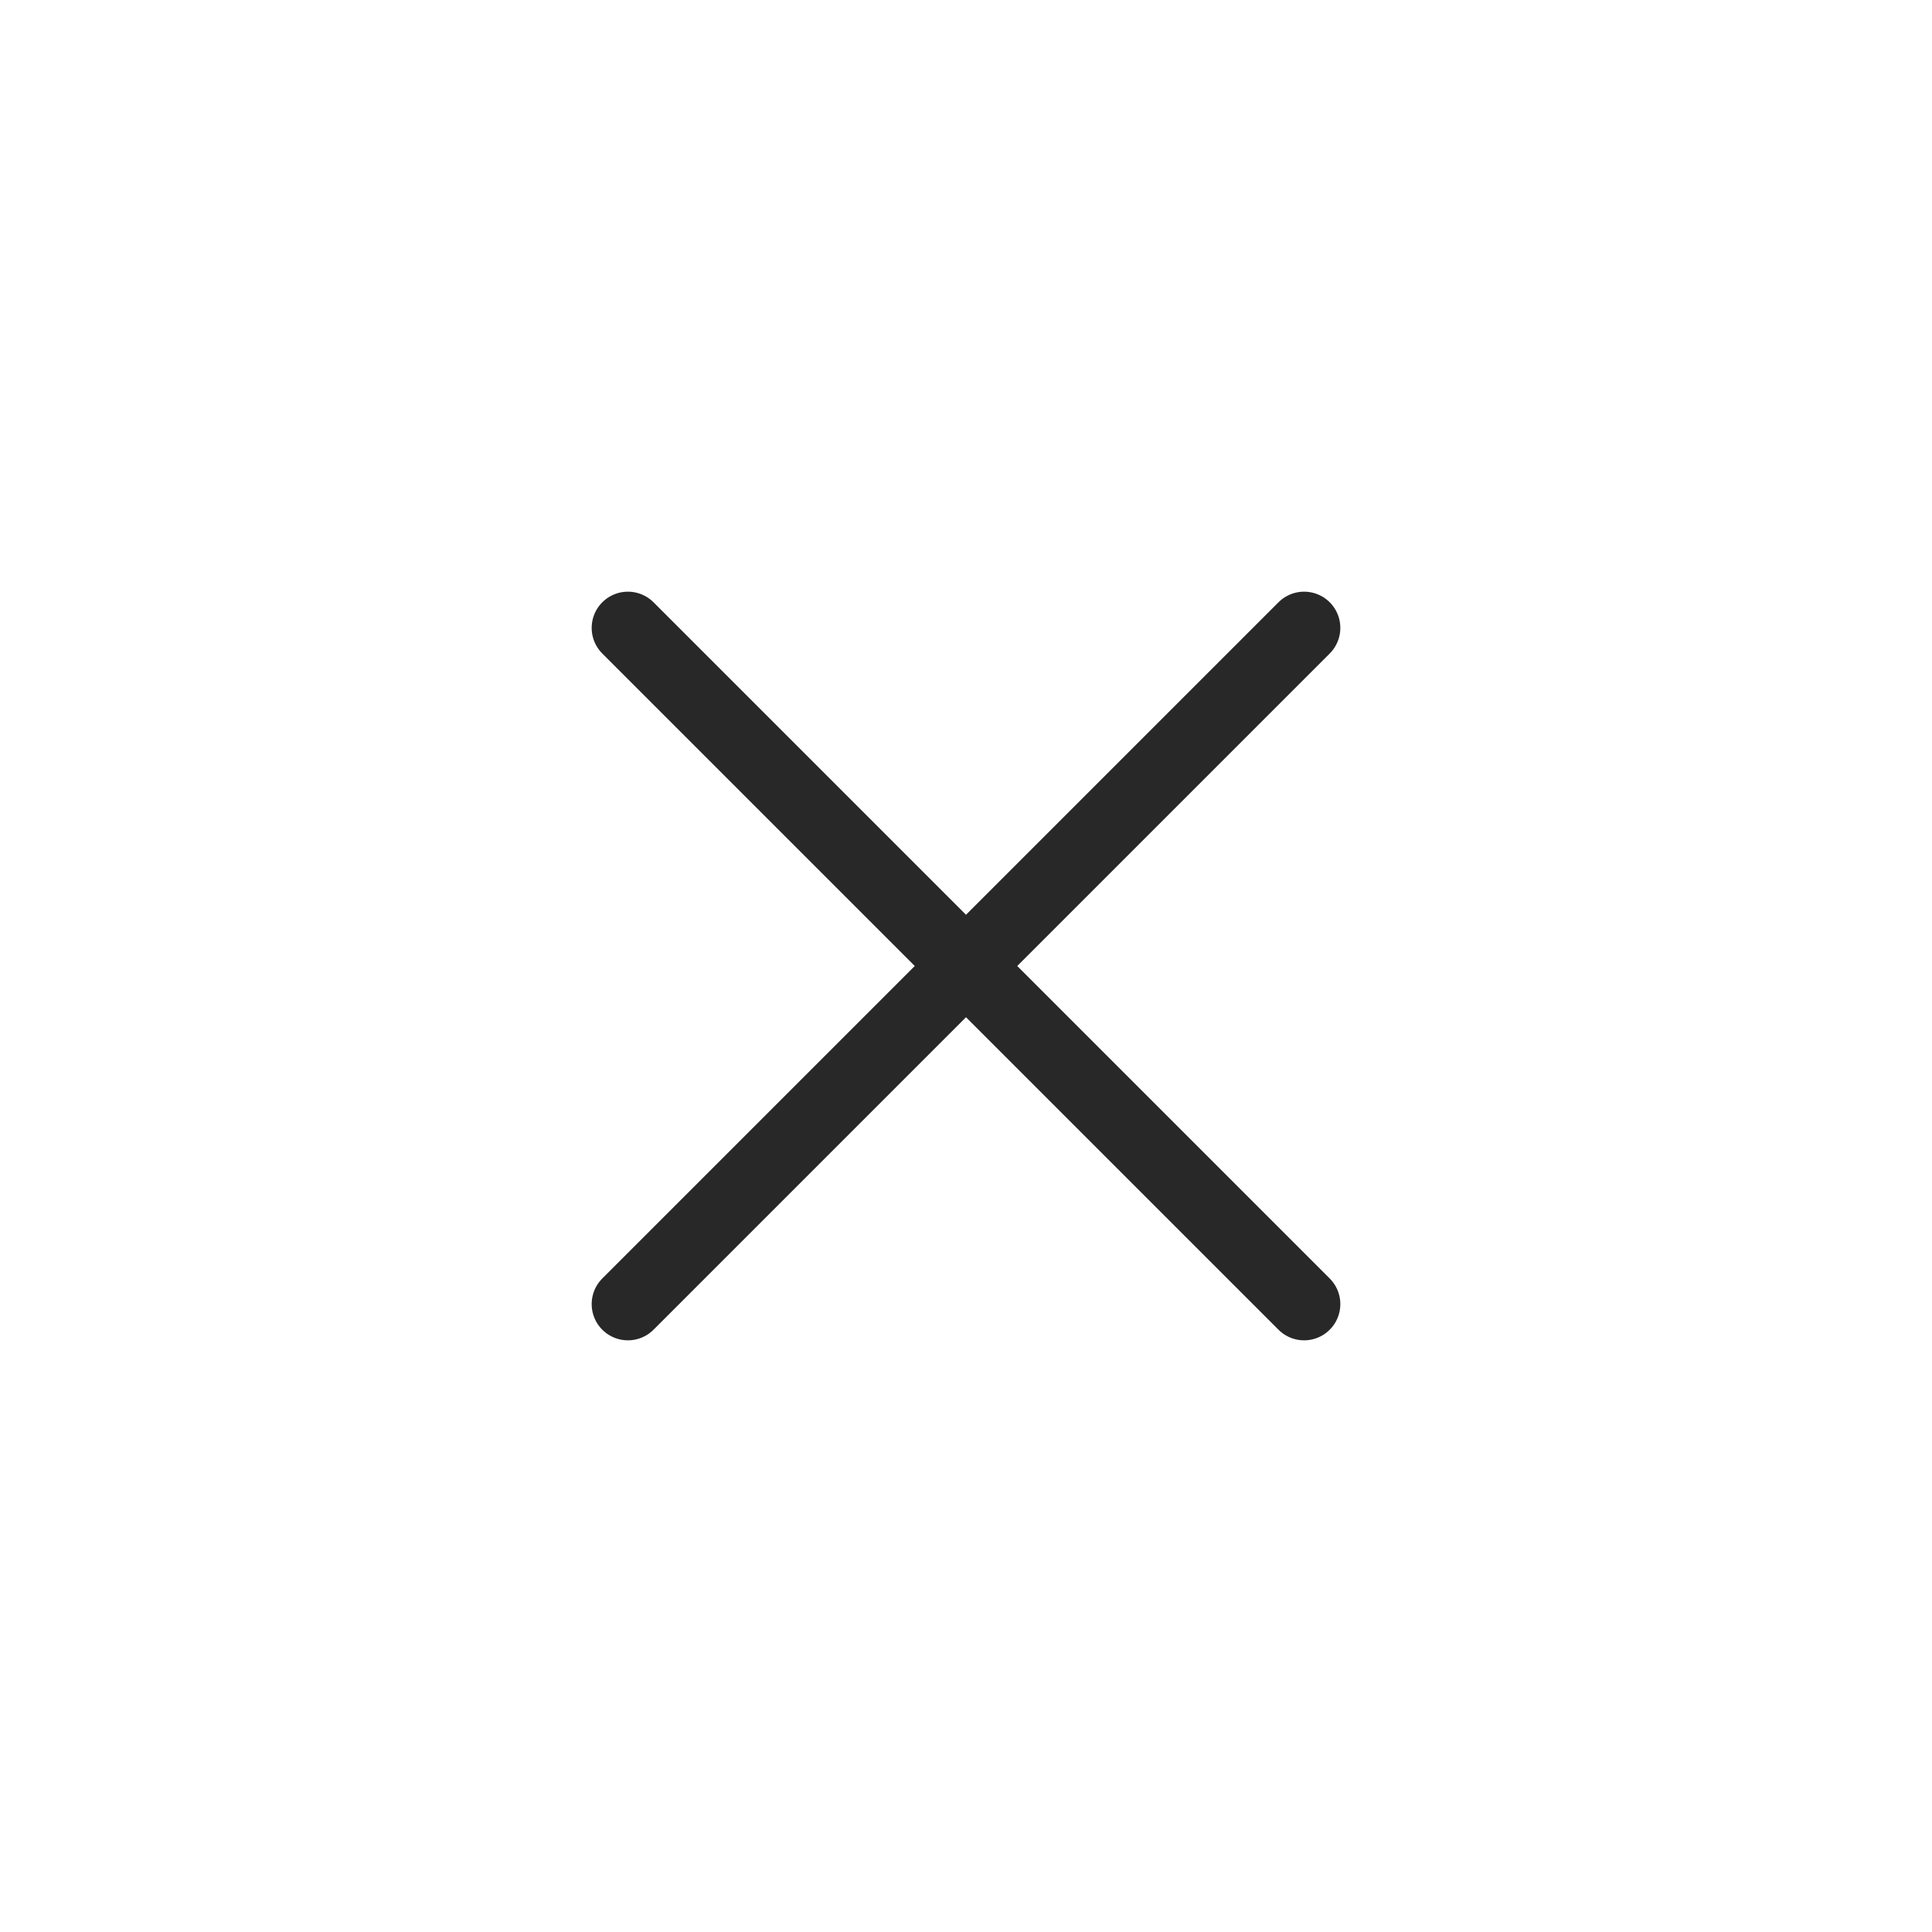
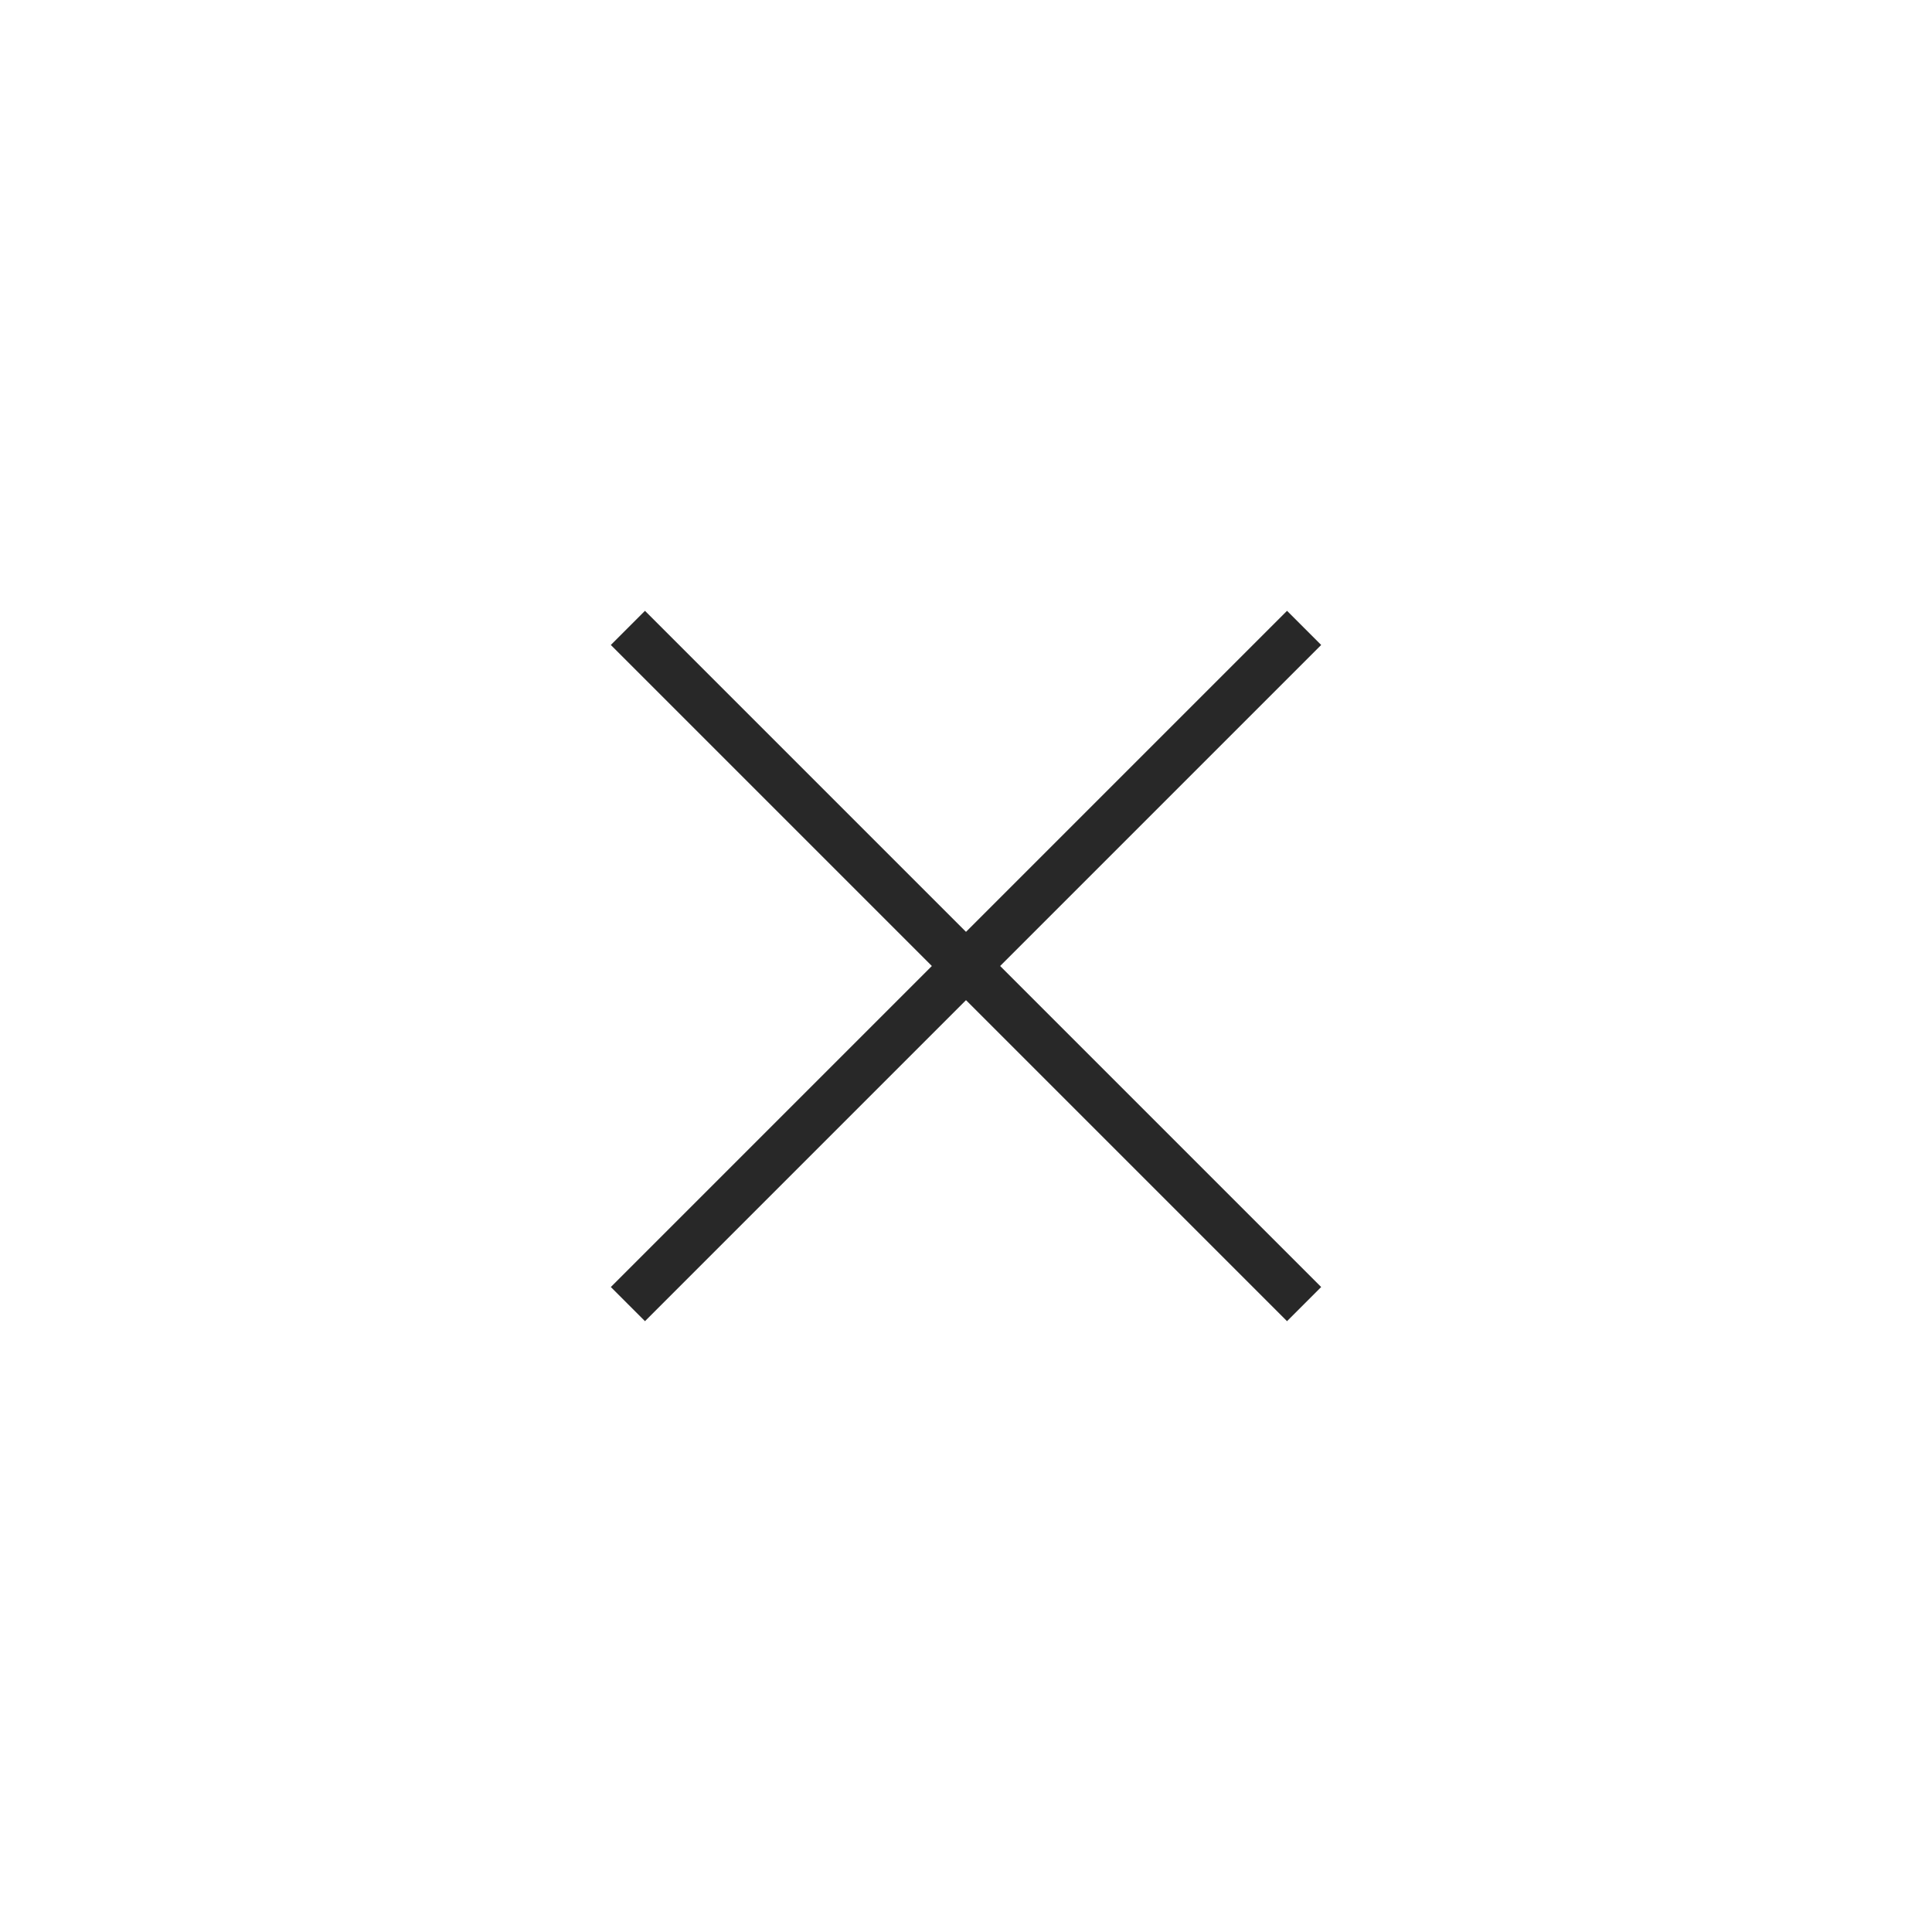
<svg xmlns="http://www.w3.org/2000/svg" width="40" height="40" viewBox="0 0 40 40" fill="none">
-   <path d="M13 27L27 13M13 13L27 27L13 13Z" stroke="#282828" stroke-width="1.5" stroke-linecap="round" stroke-linejoin="round" />
+   <path d="M13 27L27 13M13 13L27 27L13 13Z" stroke="#282828" strokeWidth="1.5" strokeLinecap="round" strokeLinejoin="round" />
</svg>
